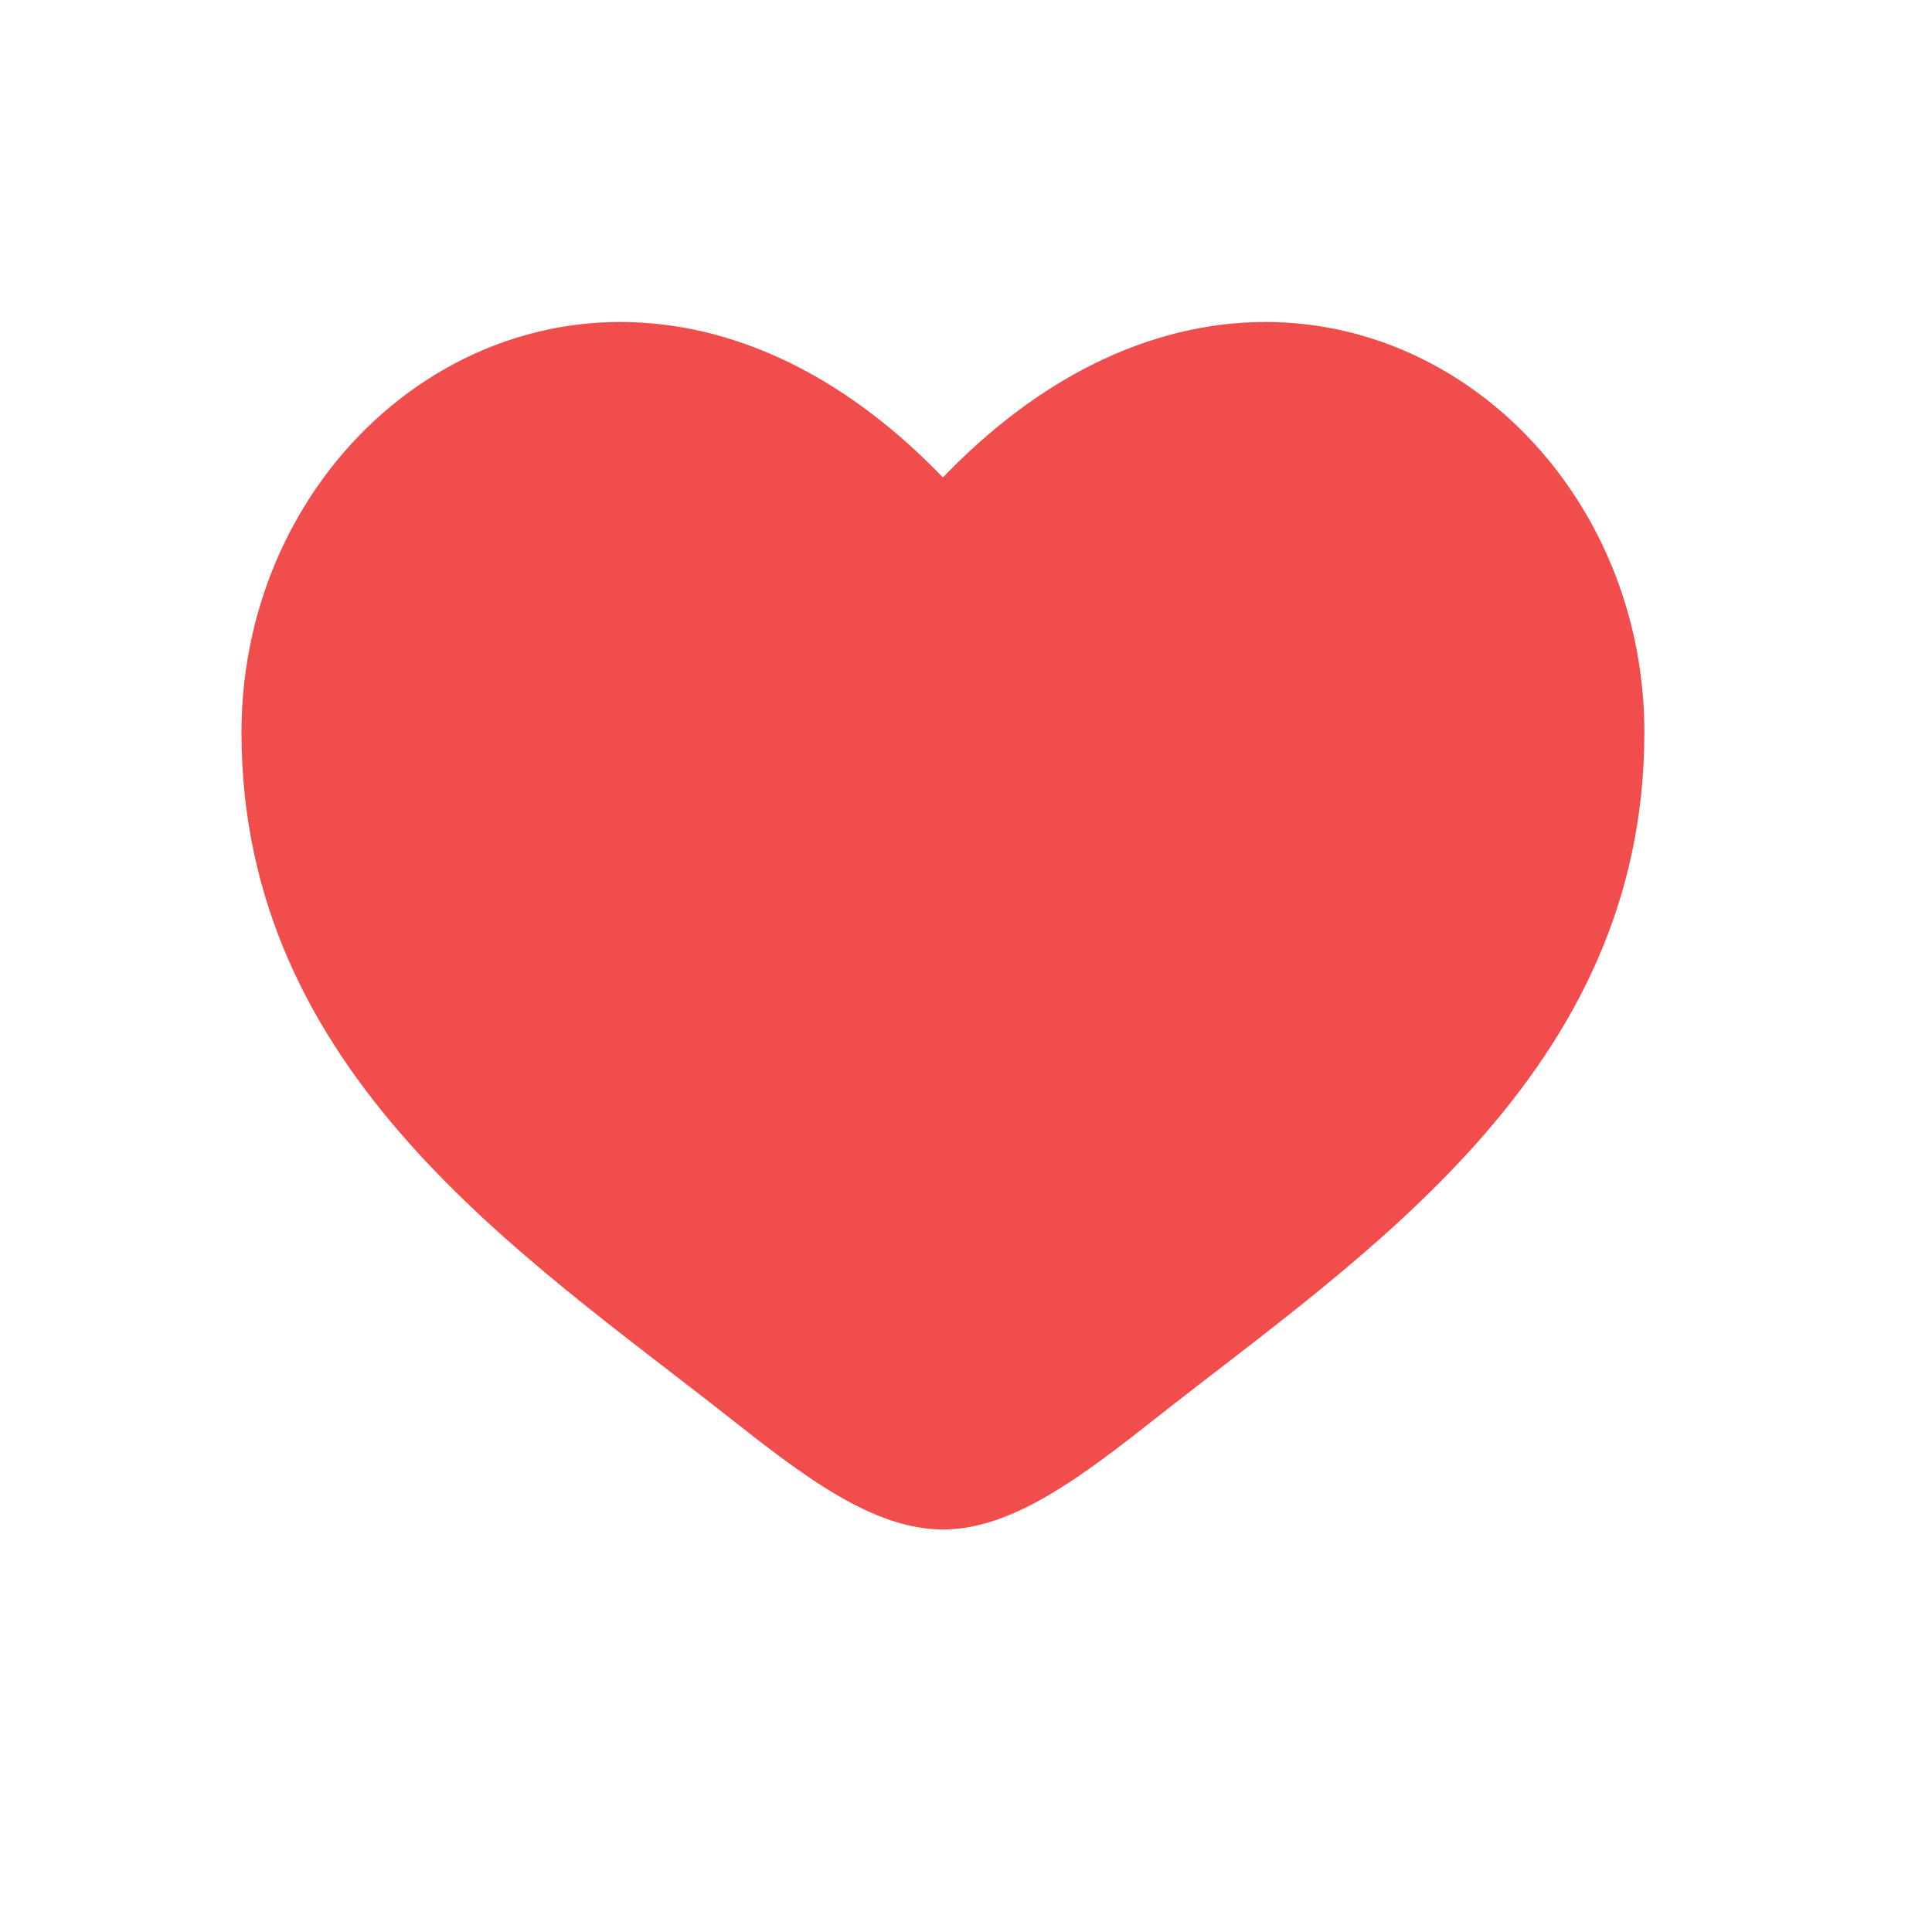
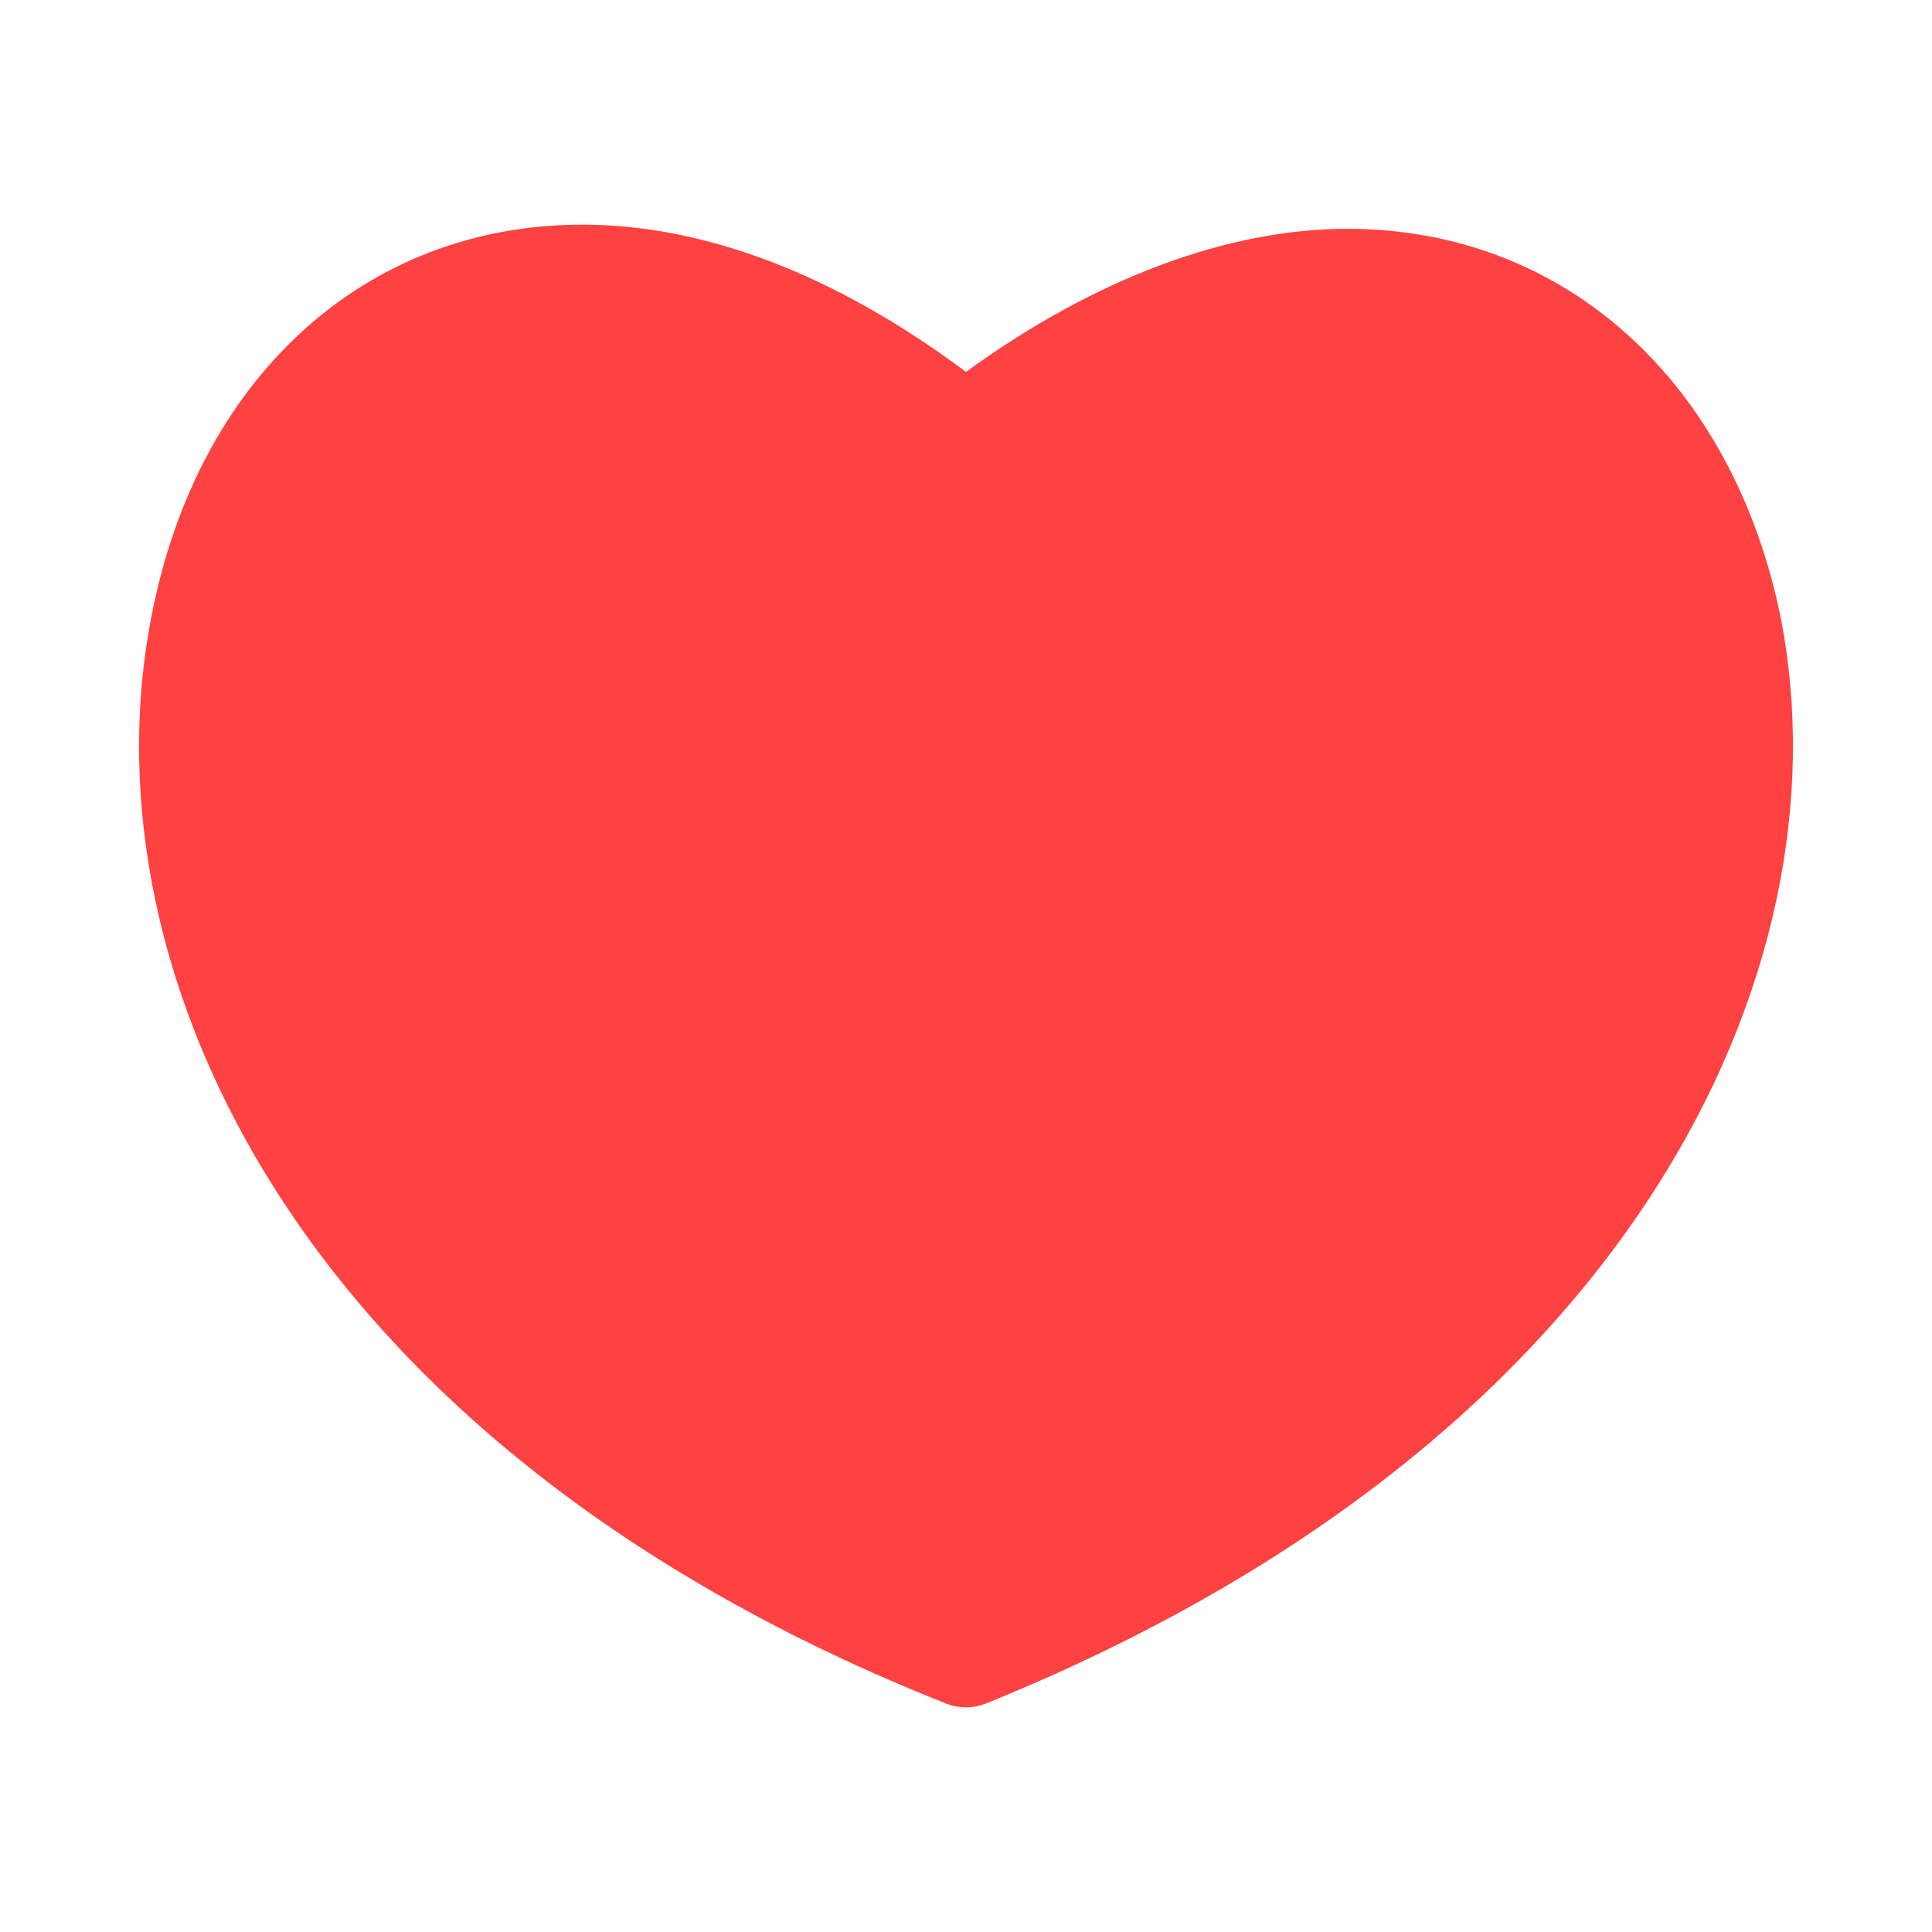
- <svg xmlns="http://www.w3.org/2000/svg" width="24" height="24" viewBox="0 0 24 24" fill="none">
-   <path d="M3 9.099C3 13.336 6.502 15.594 9.066 17.615C9.971 18.328 10.842 19 11.713 19C12.585 19 13.456 18.328 14.361 17.615C16.924 15.594 20.427 13.336 20.427 9.099C20.427 4.862 15.634 1.857 11.713 5.931C7.792 1.857 3 4.862 3 9.099Z" fill="#F14D4D" />
+ <svg xmlns="http://www.w3.org/2000/svg" id="SvgjsSvg1231" width="288" height="288" version="1.1">
+   <defs id="SvgjsDefs1232" />
+   <g id="SvgjsG1233">
+     <svg data-name="Layer 1" viewBox="0 0 512 512" width="288" height="288">
+       <path fill="#fe4141" d="M471.96,163.95c18.13,93.42-39.57,218.17-210.47,287.41a14.3,14.3,0,0,1-11,0C80.14,383.77,21.89,258.47,40.02,163.95,52.11,100.21,96.62,59.54,154.33,59.54c32.42,0,67.04,13.19,101.66,39.02,34.07-24.73,69.24-37.92,101.12-37.92C414.81,60.64,459.32,101.31,471.96,163.95Z" class="colord7443e svgShape" />
+       <polygon fill="#fe4141" points="239.07 258.98 220.64 282.65 166.2 240.25 123.81 294.69 100.14 276.26 142.54 221.82 87.31 178.81 105.74 155.14 160.97 198.15 203.98 142.93 227.65 161.36 184.64 216.58 239.07 258.98" class="colorfedb41 svgShape" />
+     </svg>
+   </g>
</svg>
